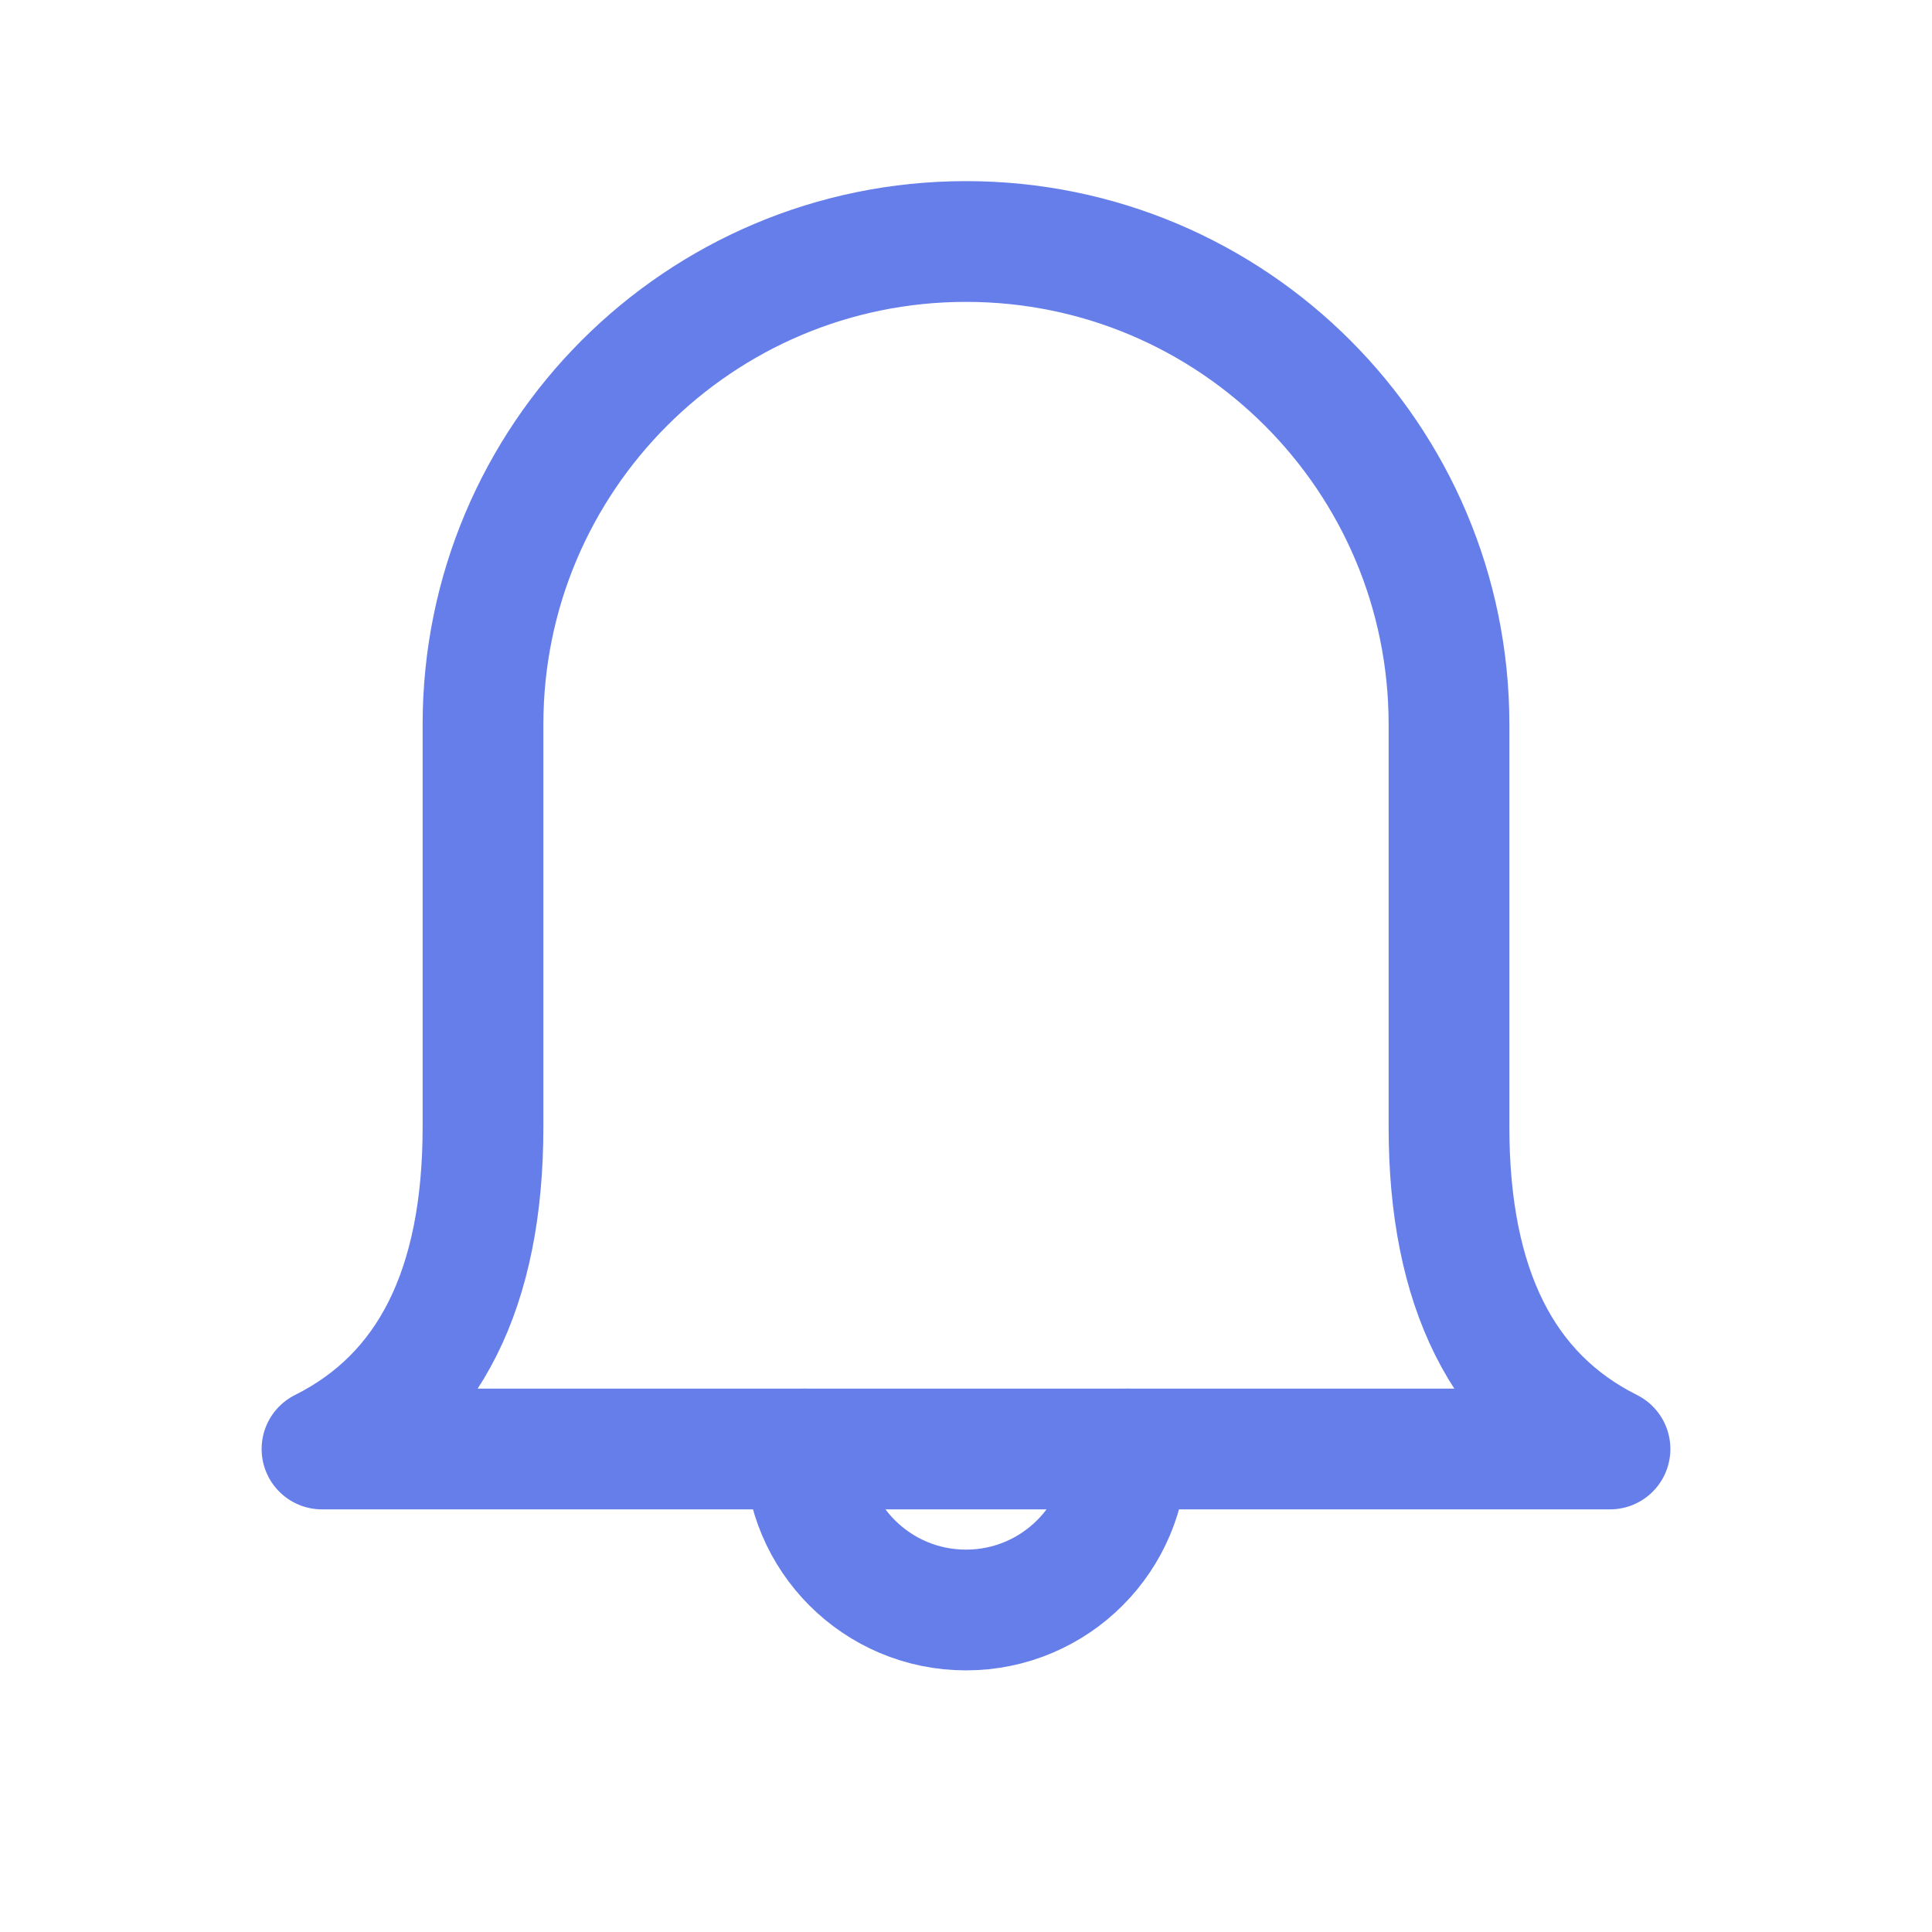
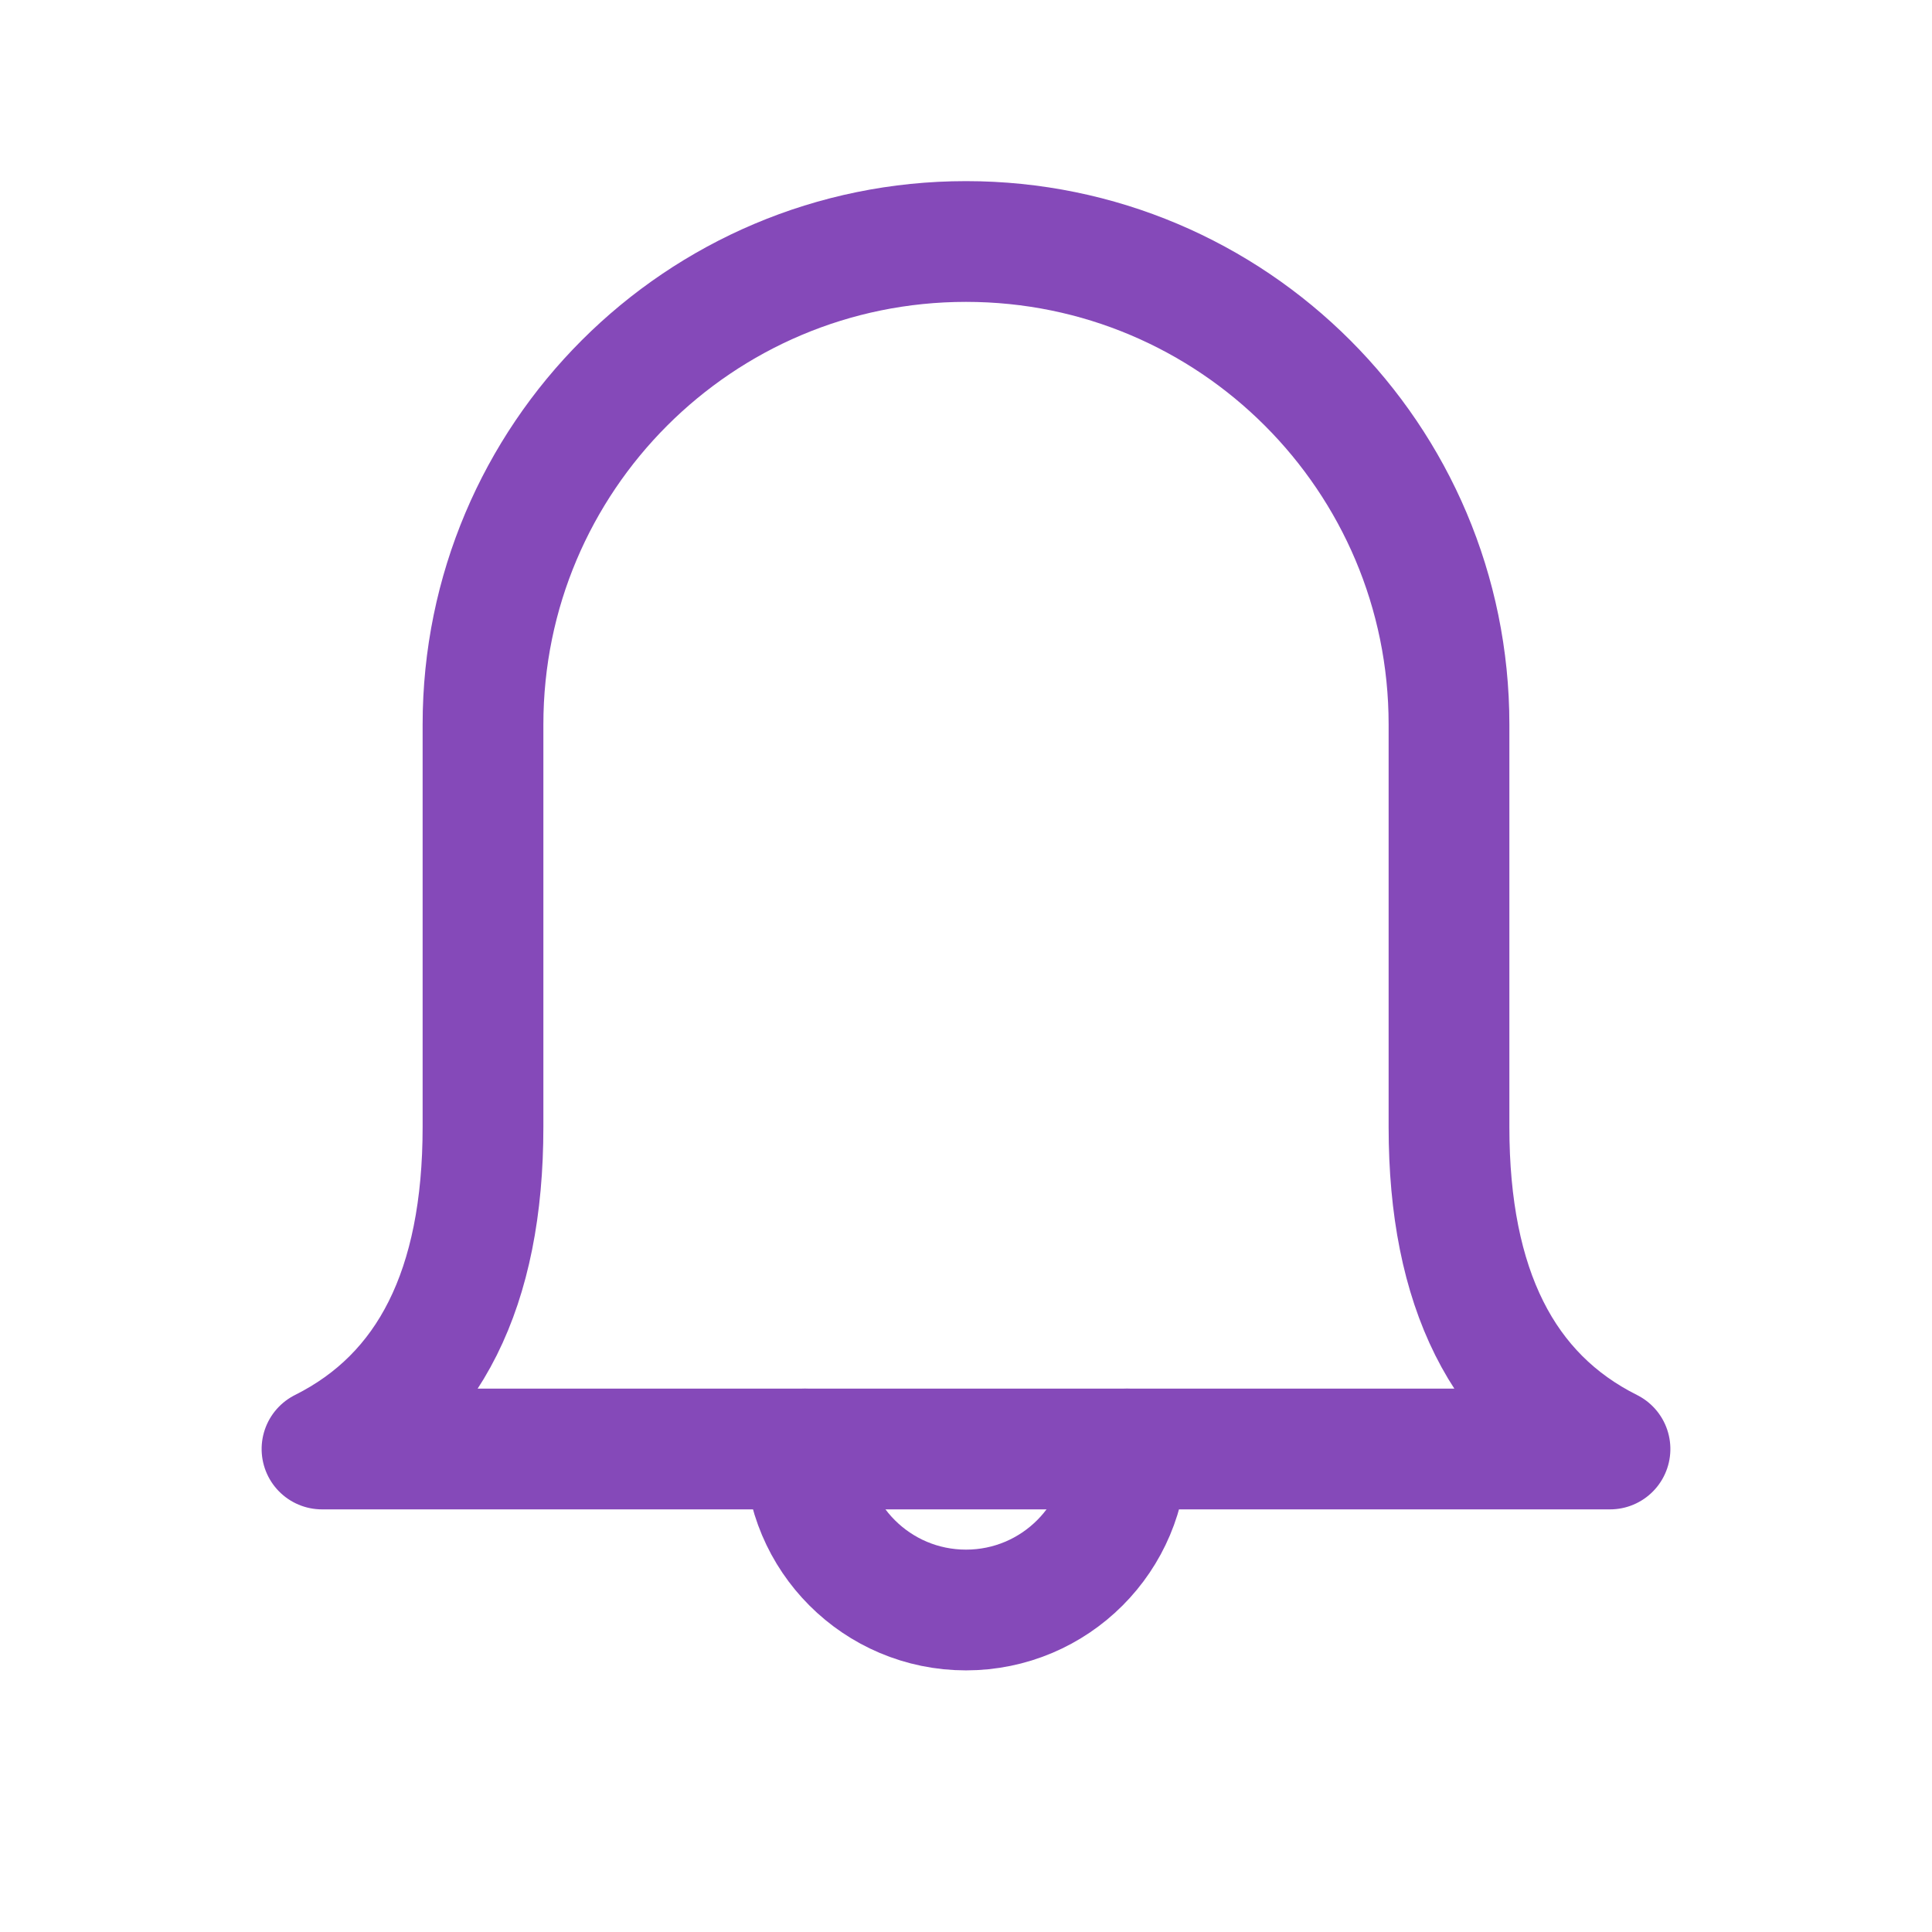
- <svg xmlns="http://www.w3.org/2000/svg" role="img" width="48px" height="48px" viewBox="0 0 24 24" aria-labelledby="bellIconTitle" stroke="#667eea" stroke-width="1.5" stroke-linecap="round" stroke-linejoin="round" fill="none" color="#667eea">
+ <svg xmlns="http://www.w3.org/2000/svg" role="img" width="48px" height="48px" viewBox="0 0 24 24" aria-labelledby="bellIconTitle" stroke="#8549b9" stroke-width="1.5" stroke-linecap="round" stroke-linejoin="round" fill="none" color="#8549b9">
  <path stroke-linejoin="round" d="M10.5,4.5 C12.167,4.5 13.833,4.5 15.5,4.5 C17.5,4.5 18.833,3.833 19.5,2.5 L19.5,18.5 C18.833,17.167 17.5,16.5 15.5,16.5 C13.833,16.5 12.167,16.5 10.5,16.5 L10.5,16.5 C7.186,16.5 4.5,13.814 4.5,10.5 L4.5,10.5 C4.5,7.186 7.186,4.5 10.5,4.5 Z" transform="rotate(90 12 10.5)" />
  <path d="M11,21 C12.105,21 13,20.105 13,19 C13,17.895 12.105,17 11,17" transform="rotate(90 12 19)" />
</svg>
